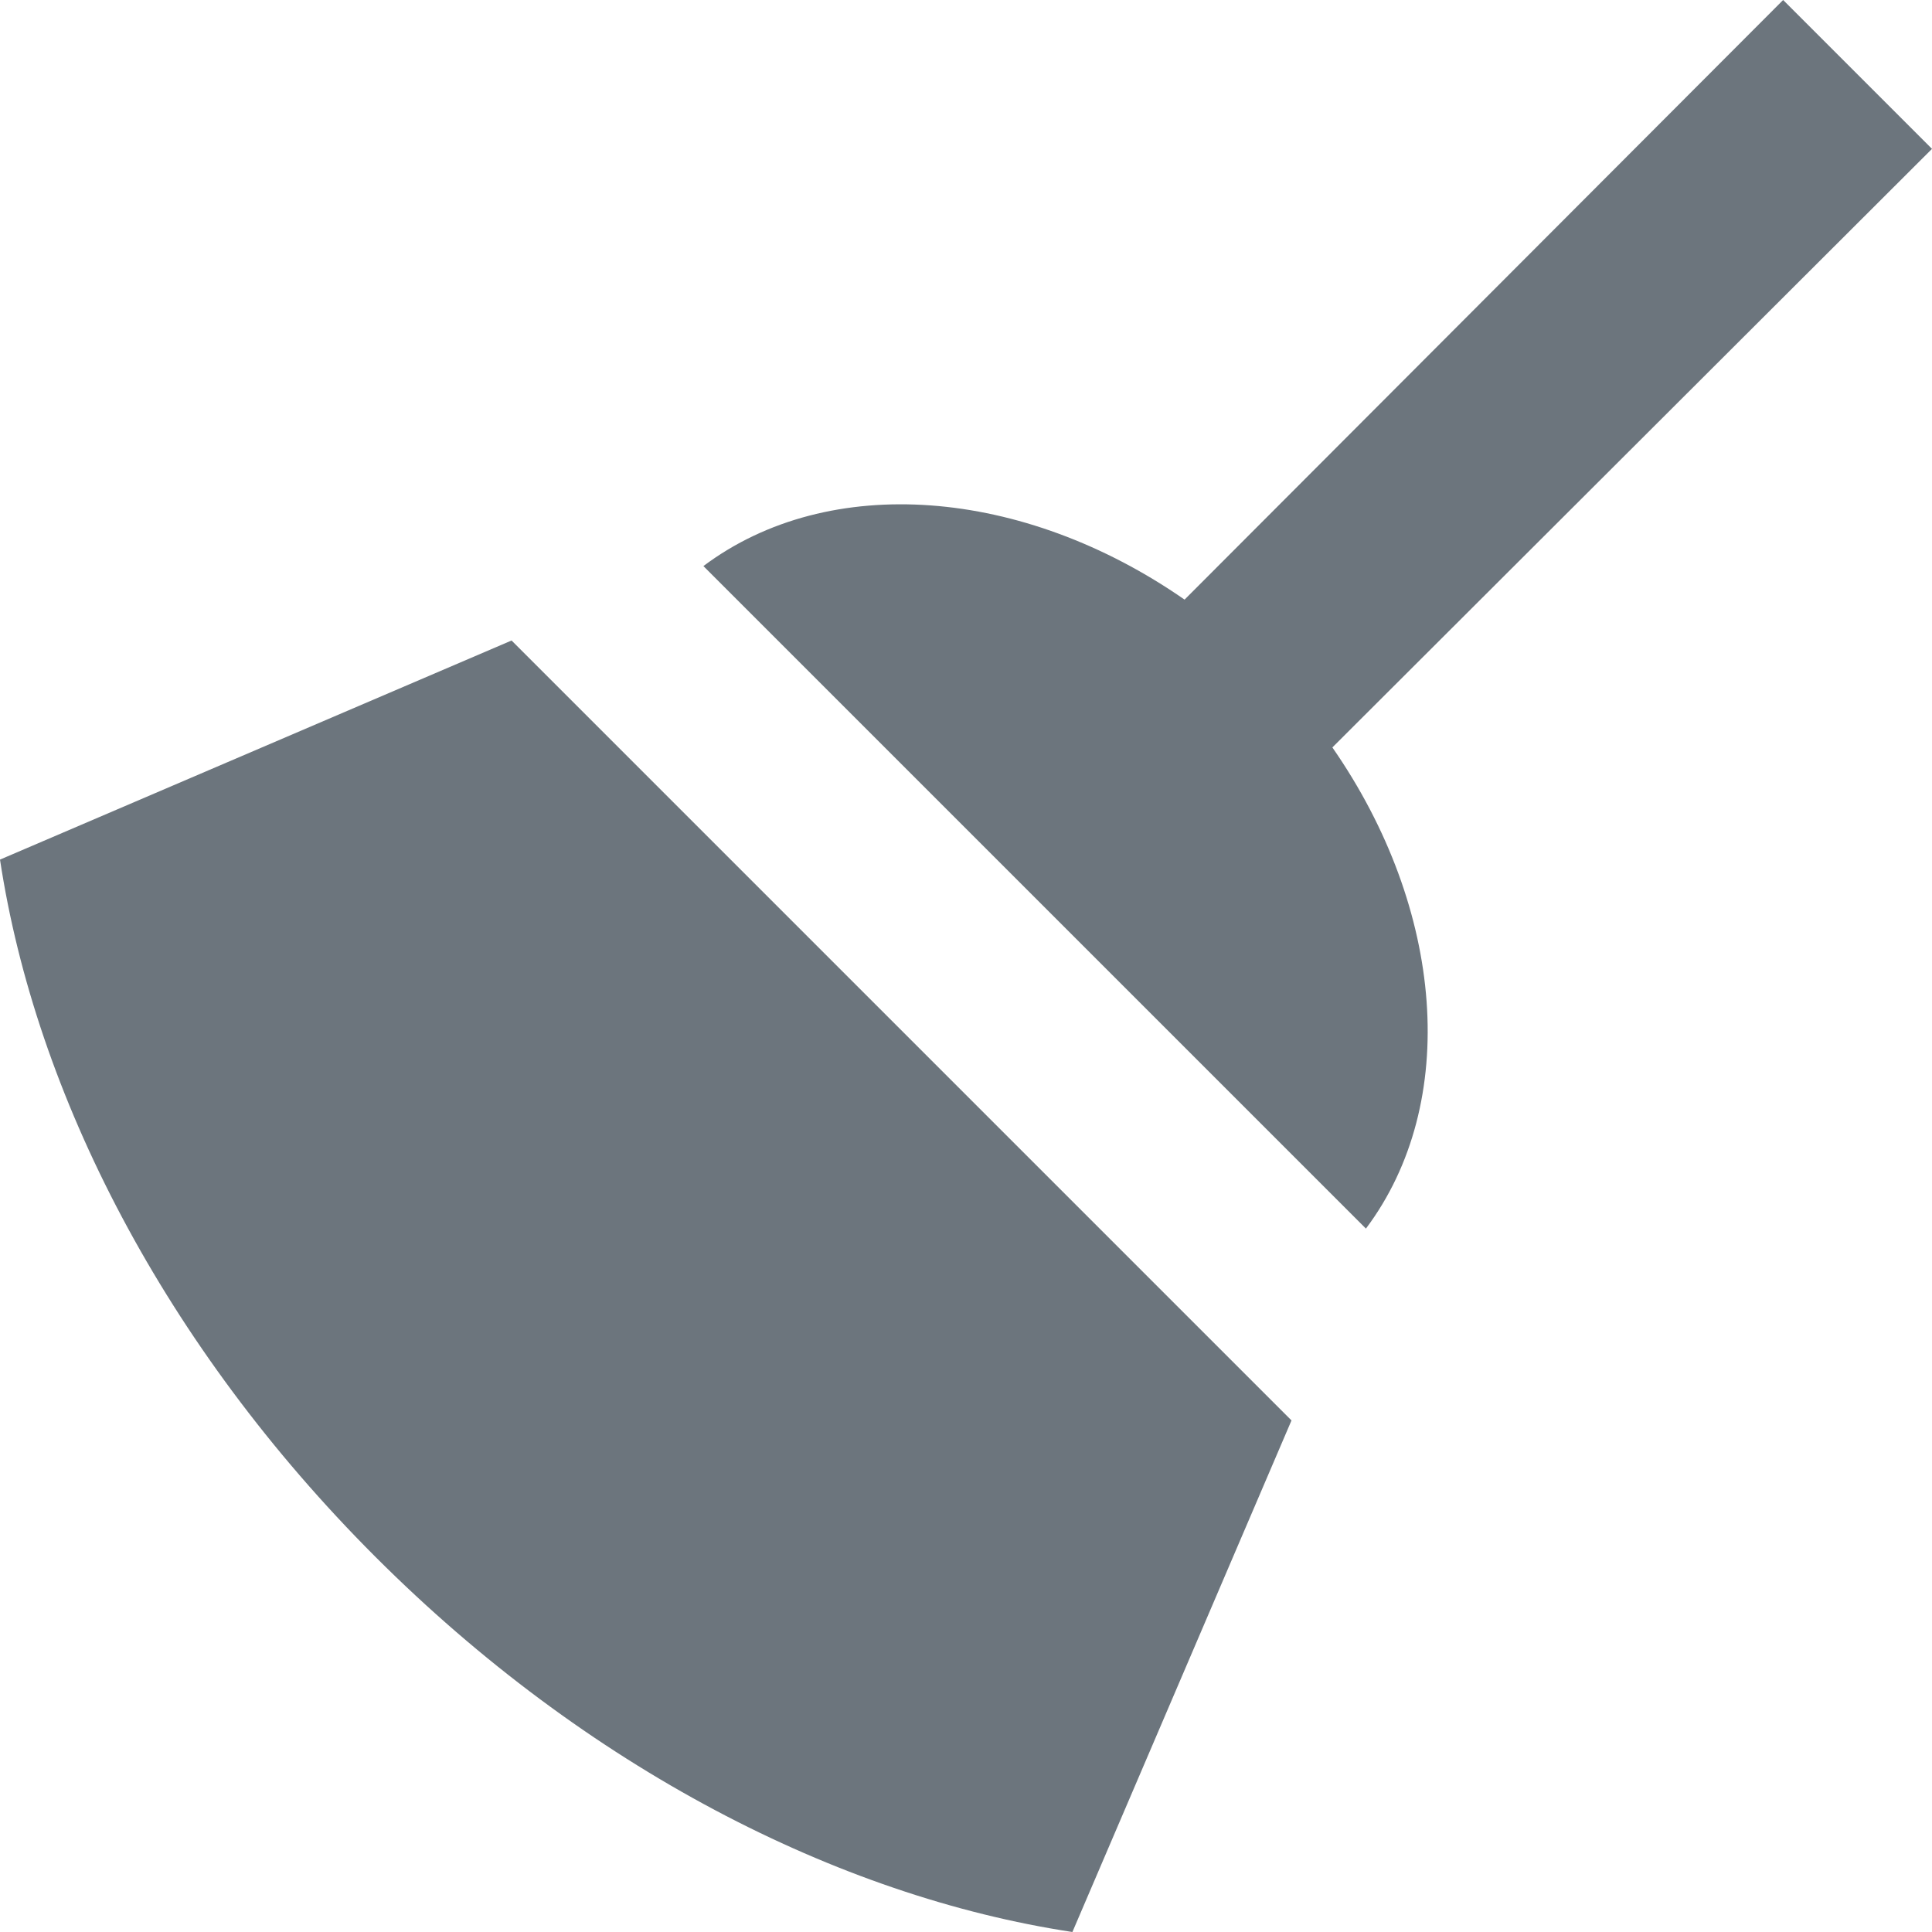
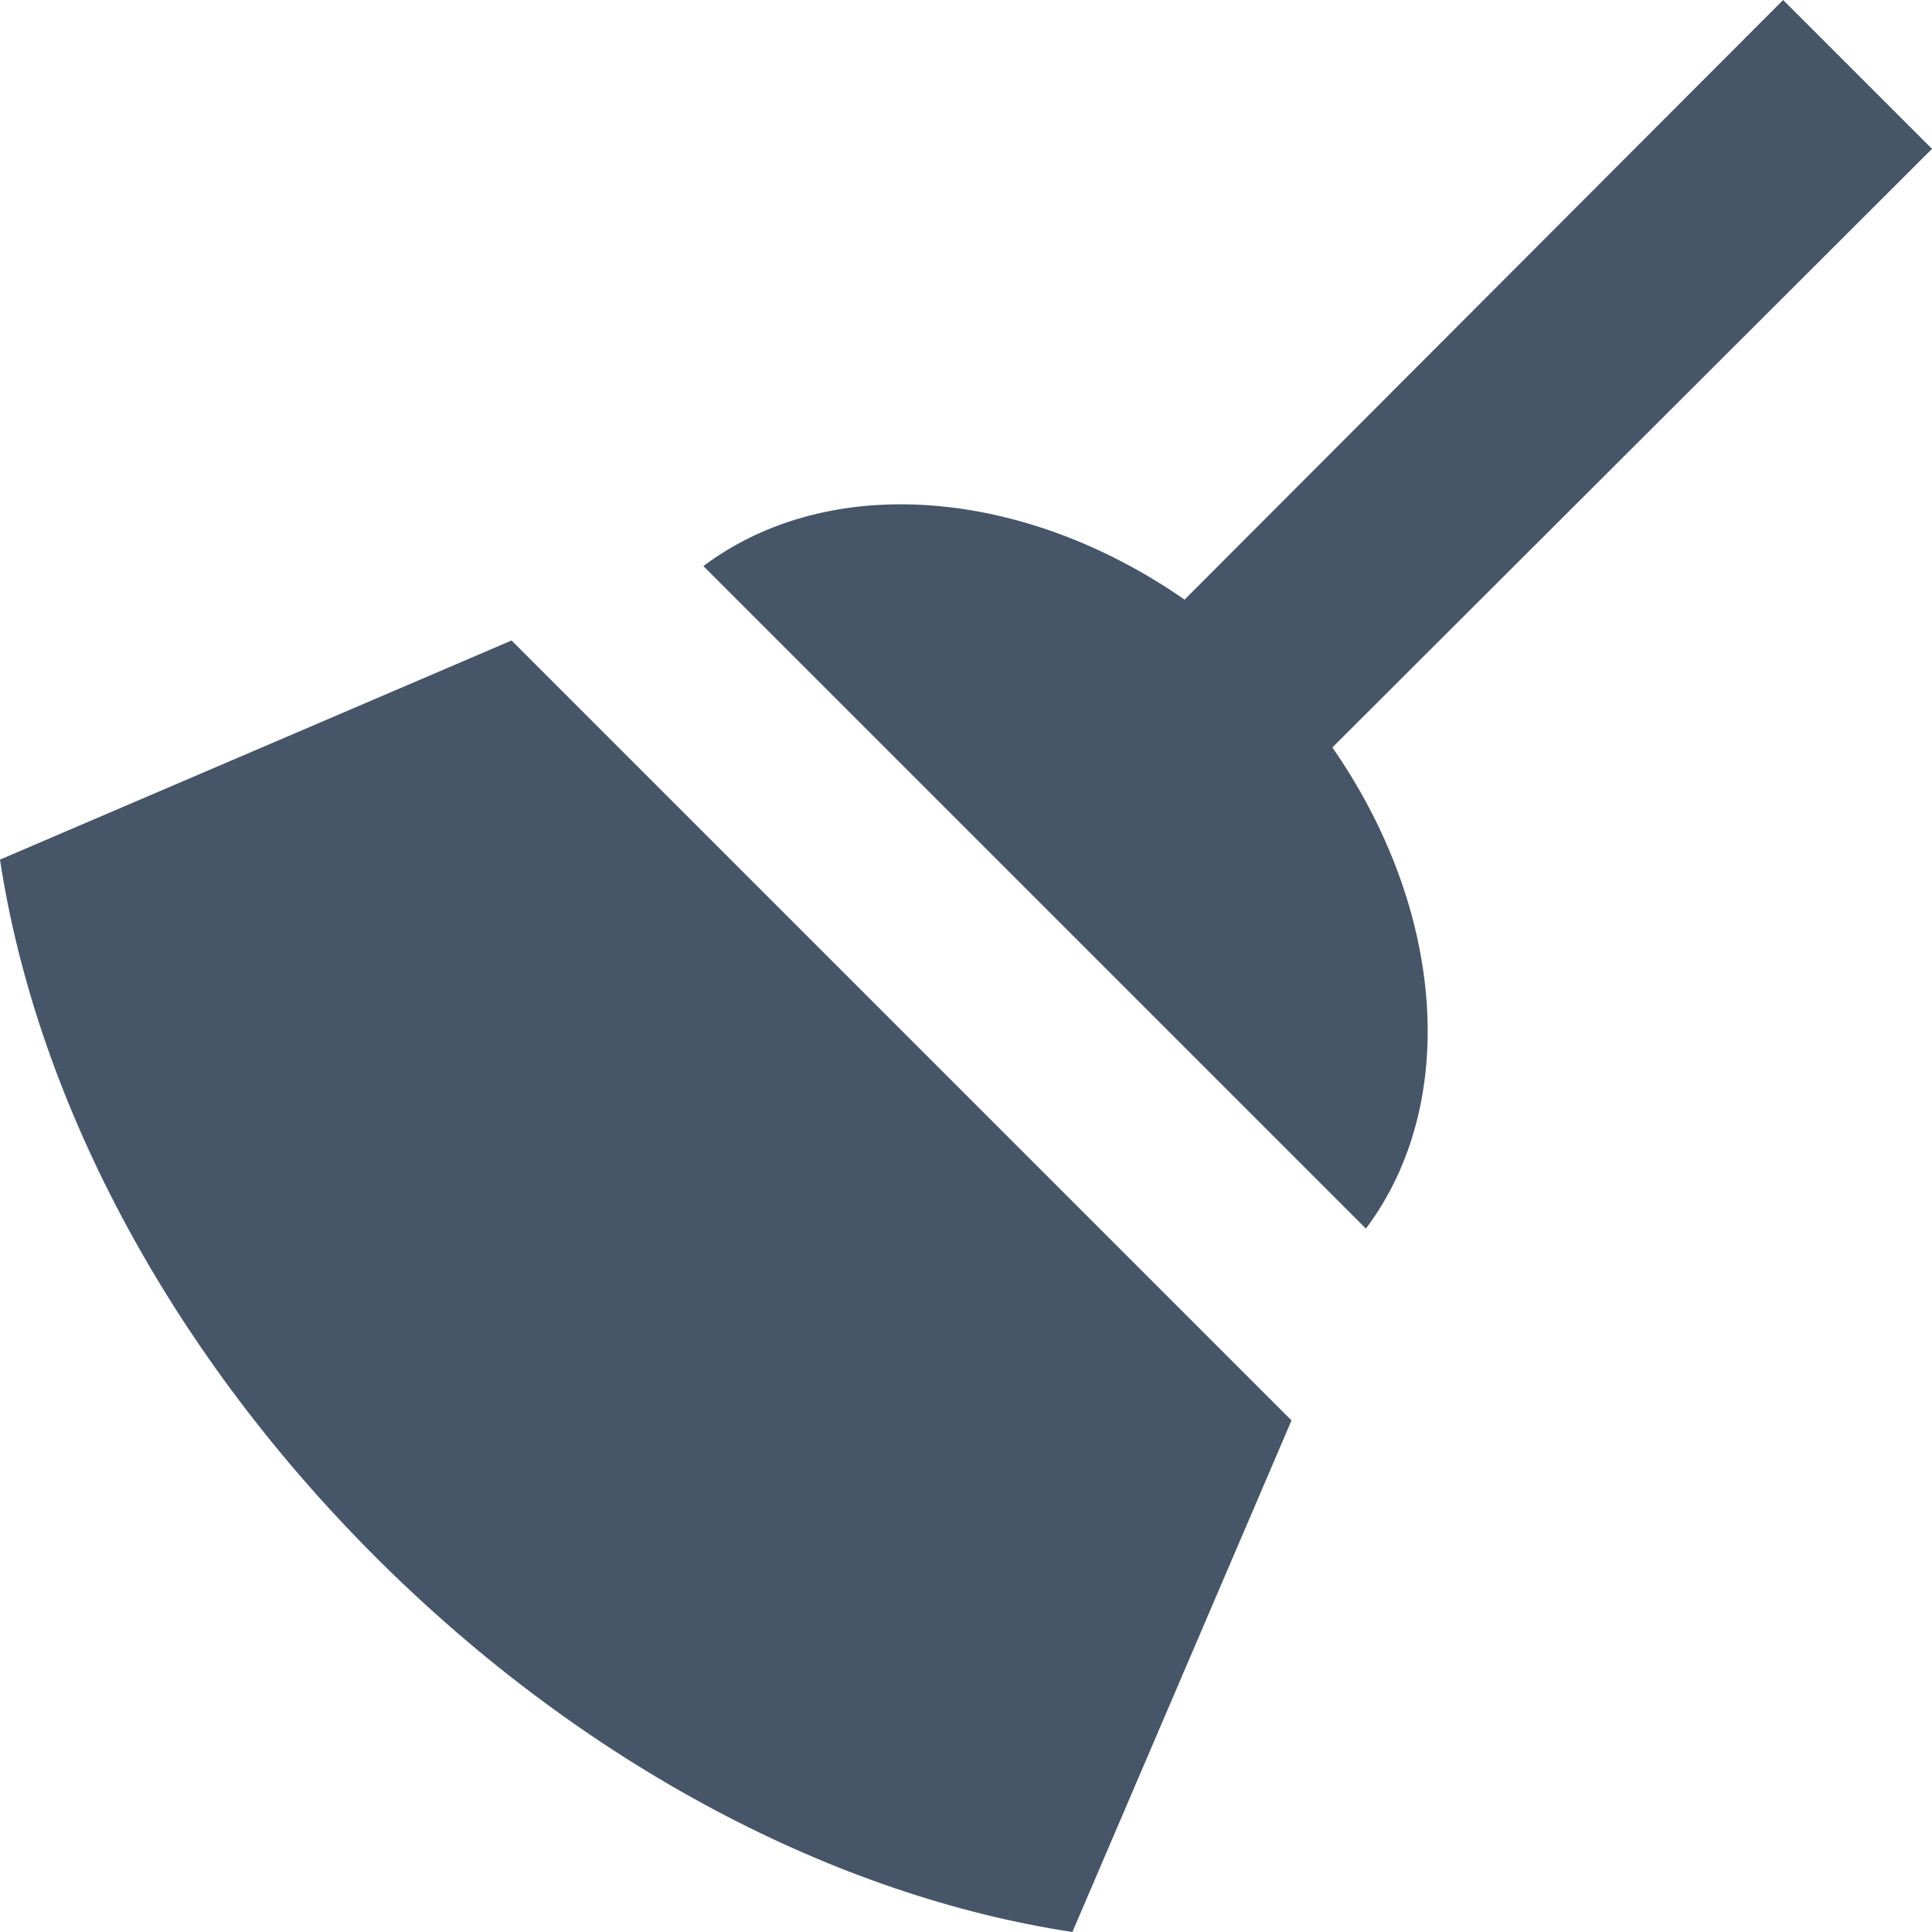
<svg xmlns="http://www.w3.org/2000/svg" width="18.43" height="18.43" viewBox="0 0 18.43 18.43" version="1.1" id="svg1">
  <defs id="defs1" />
-   <path fill="#6c757d" d="m 17.01,0 1.42,1.42 -5.72,5.71 c 1.07,1.54 1.22,3.39 0.32,4.59 L 6.71,5.4 C 7.91,4.5 9.76,4.65 11.3,5.72 Z M 3.58,14.85 C 1.57,12.84 0.34,10.44 0,8.2 l 4.88,-2.09 7.44,7.44 -2.09,4.88 C 7.99,18.09 5.59,16.86 3.58,14.85 Z" id="path1" />
+   <path fill="#475569" d="m 17.01,0 1.42,1.42 -5.72,5.71 c 1.07,1.54 1.22,3.39 0.32,4.59 L 6.71,5.4 C 7.91,4.5 9.76,4.65 11.3,5.72 Z M 3.58,14.85 C 1.57,12.84 0.34,10.44 0,8.2 l 4.88,-2.09 7.44,7.44 -2.09,4.88 C 7.99,18.09 5.59,16.86 3.58,14.85 Z" id="path1" />
</svg>
